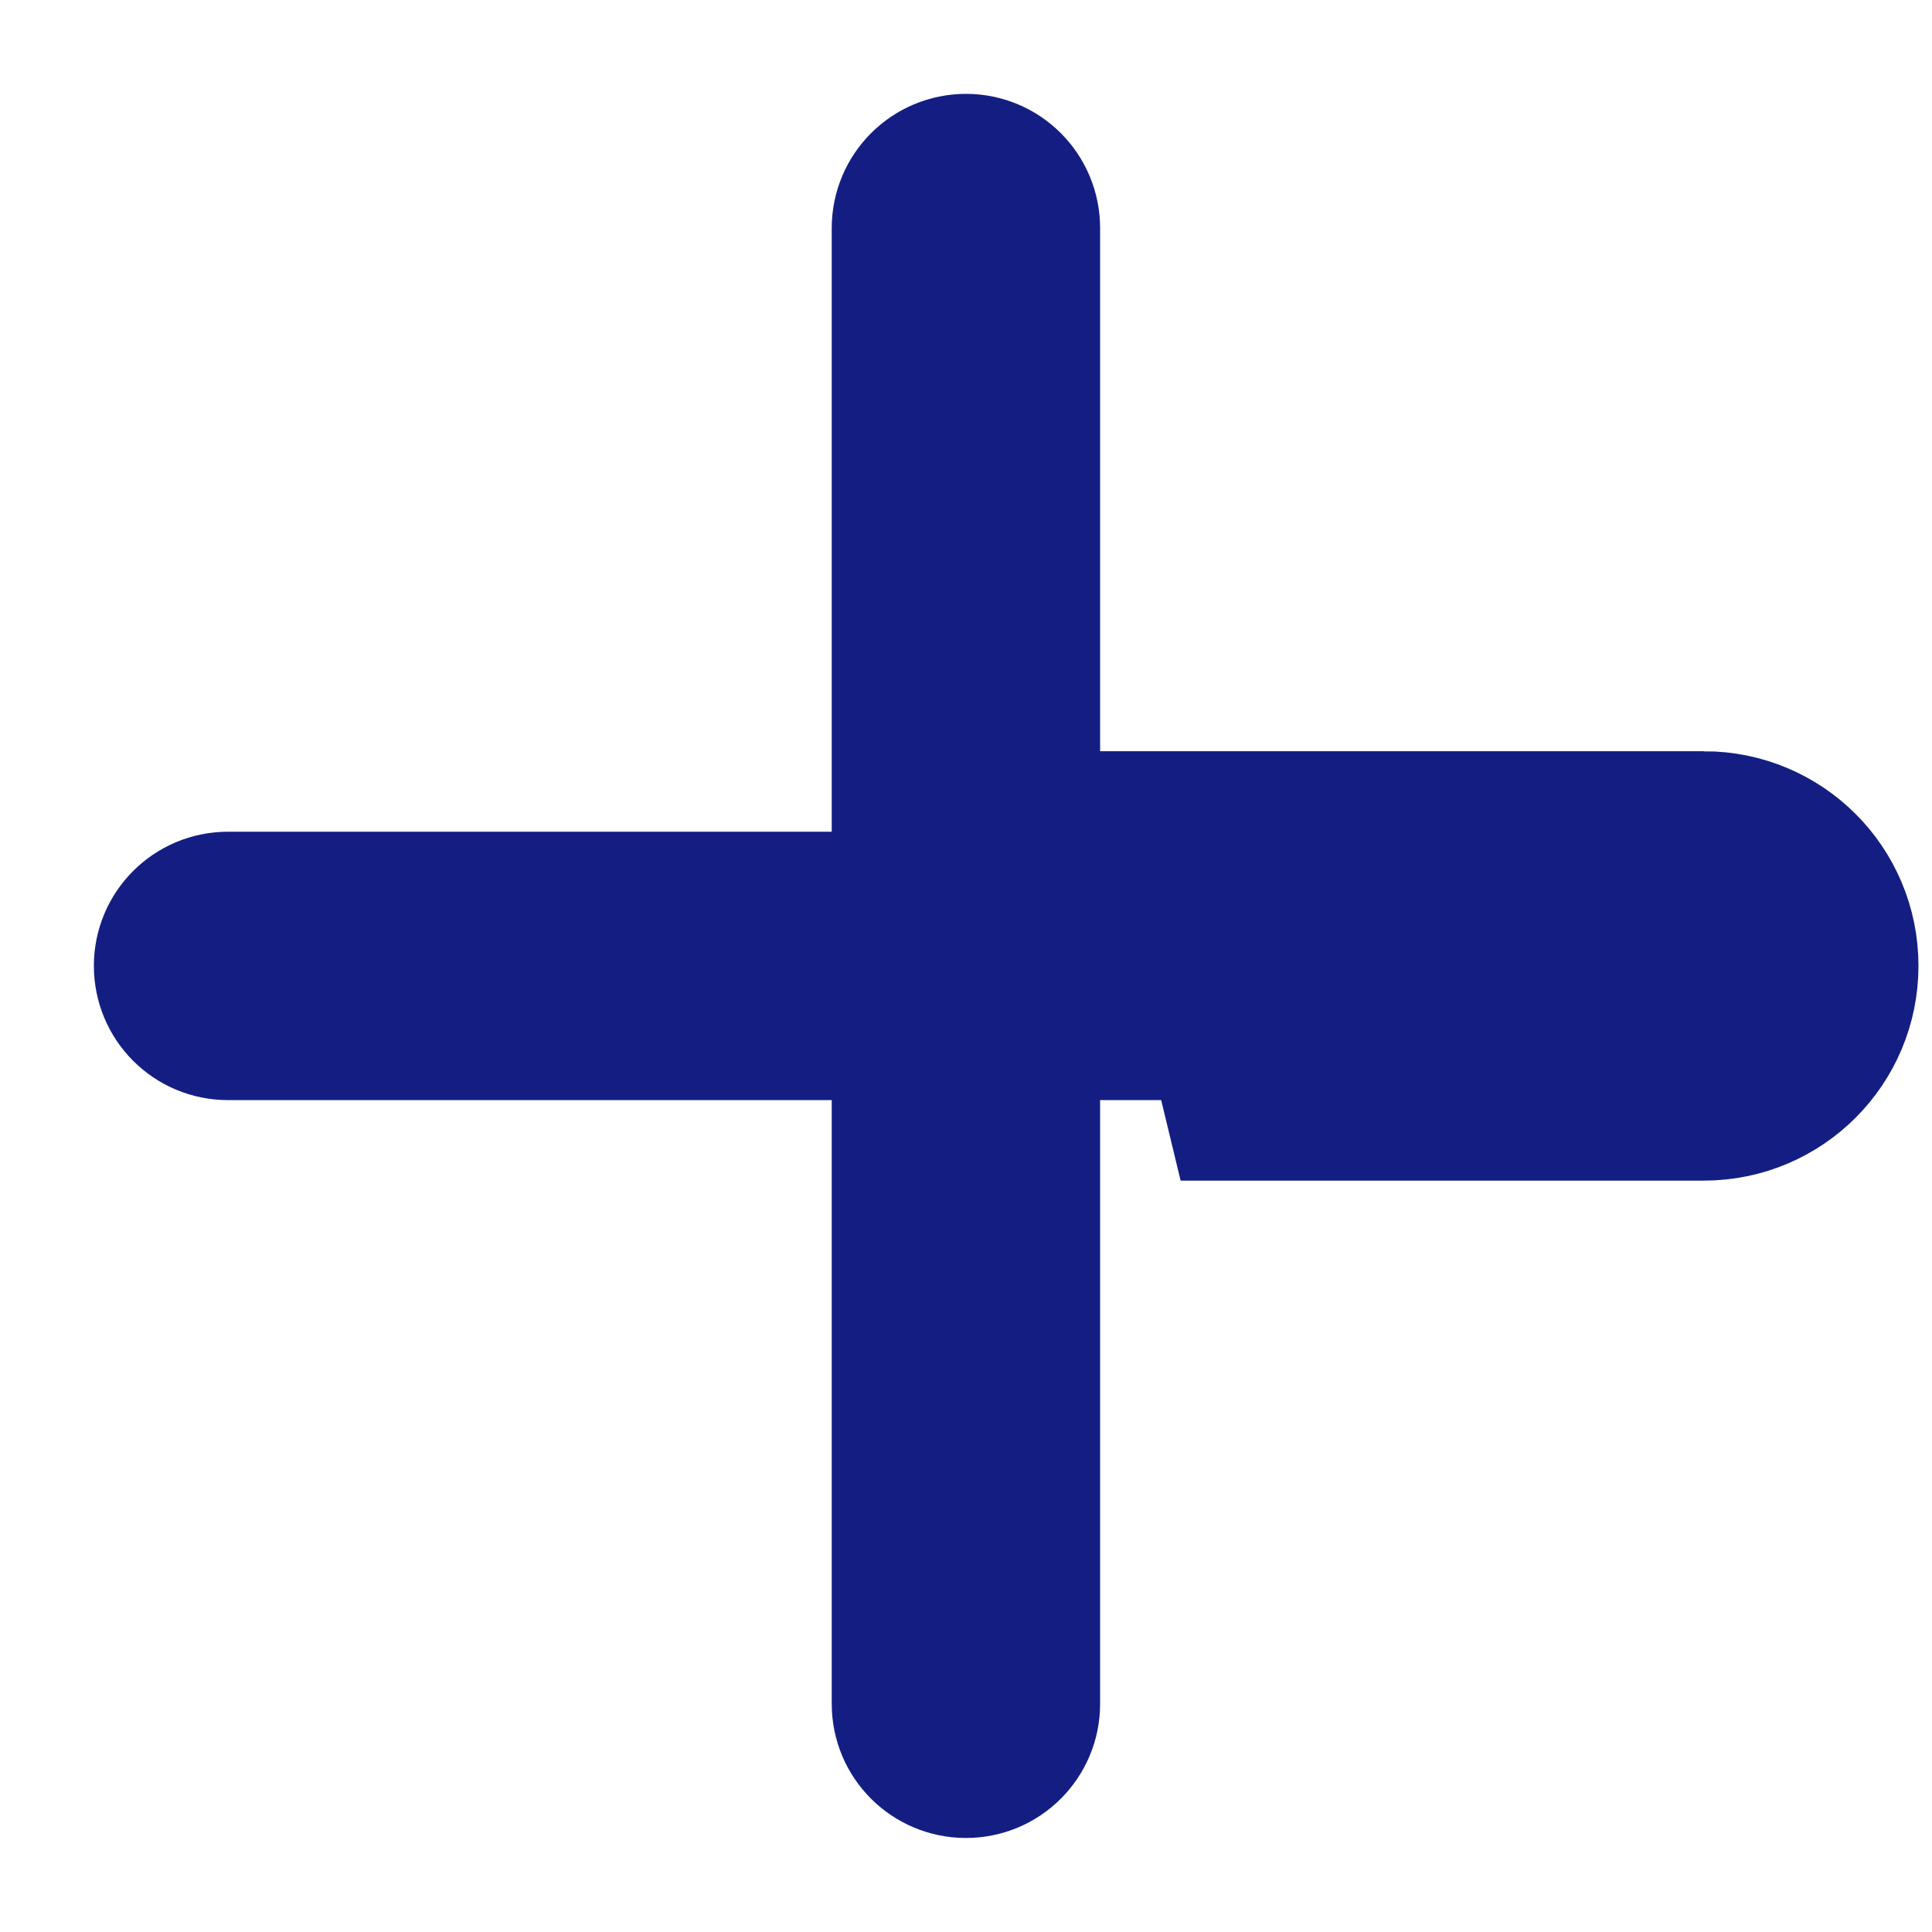
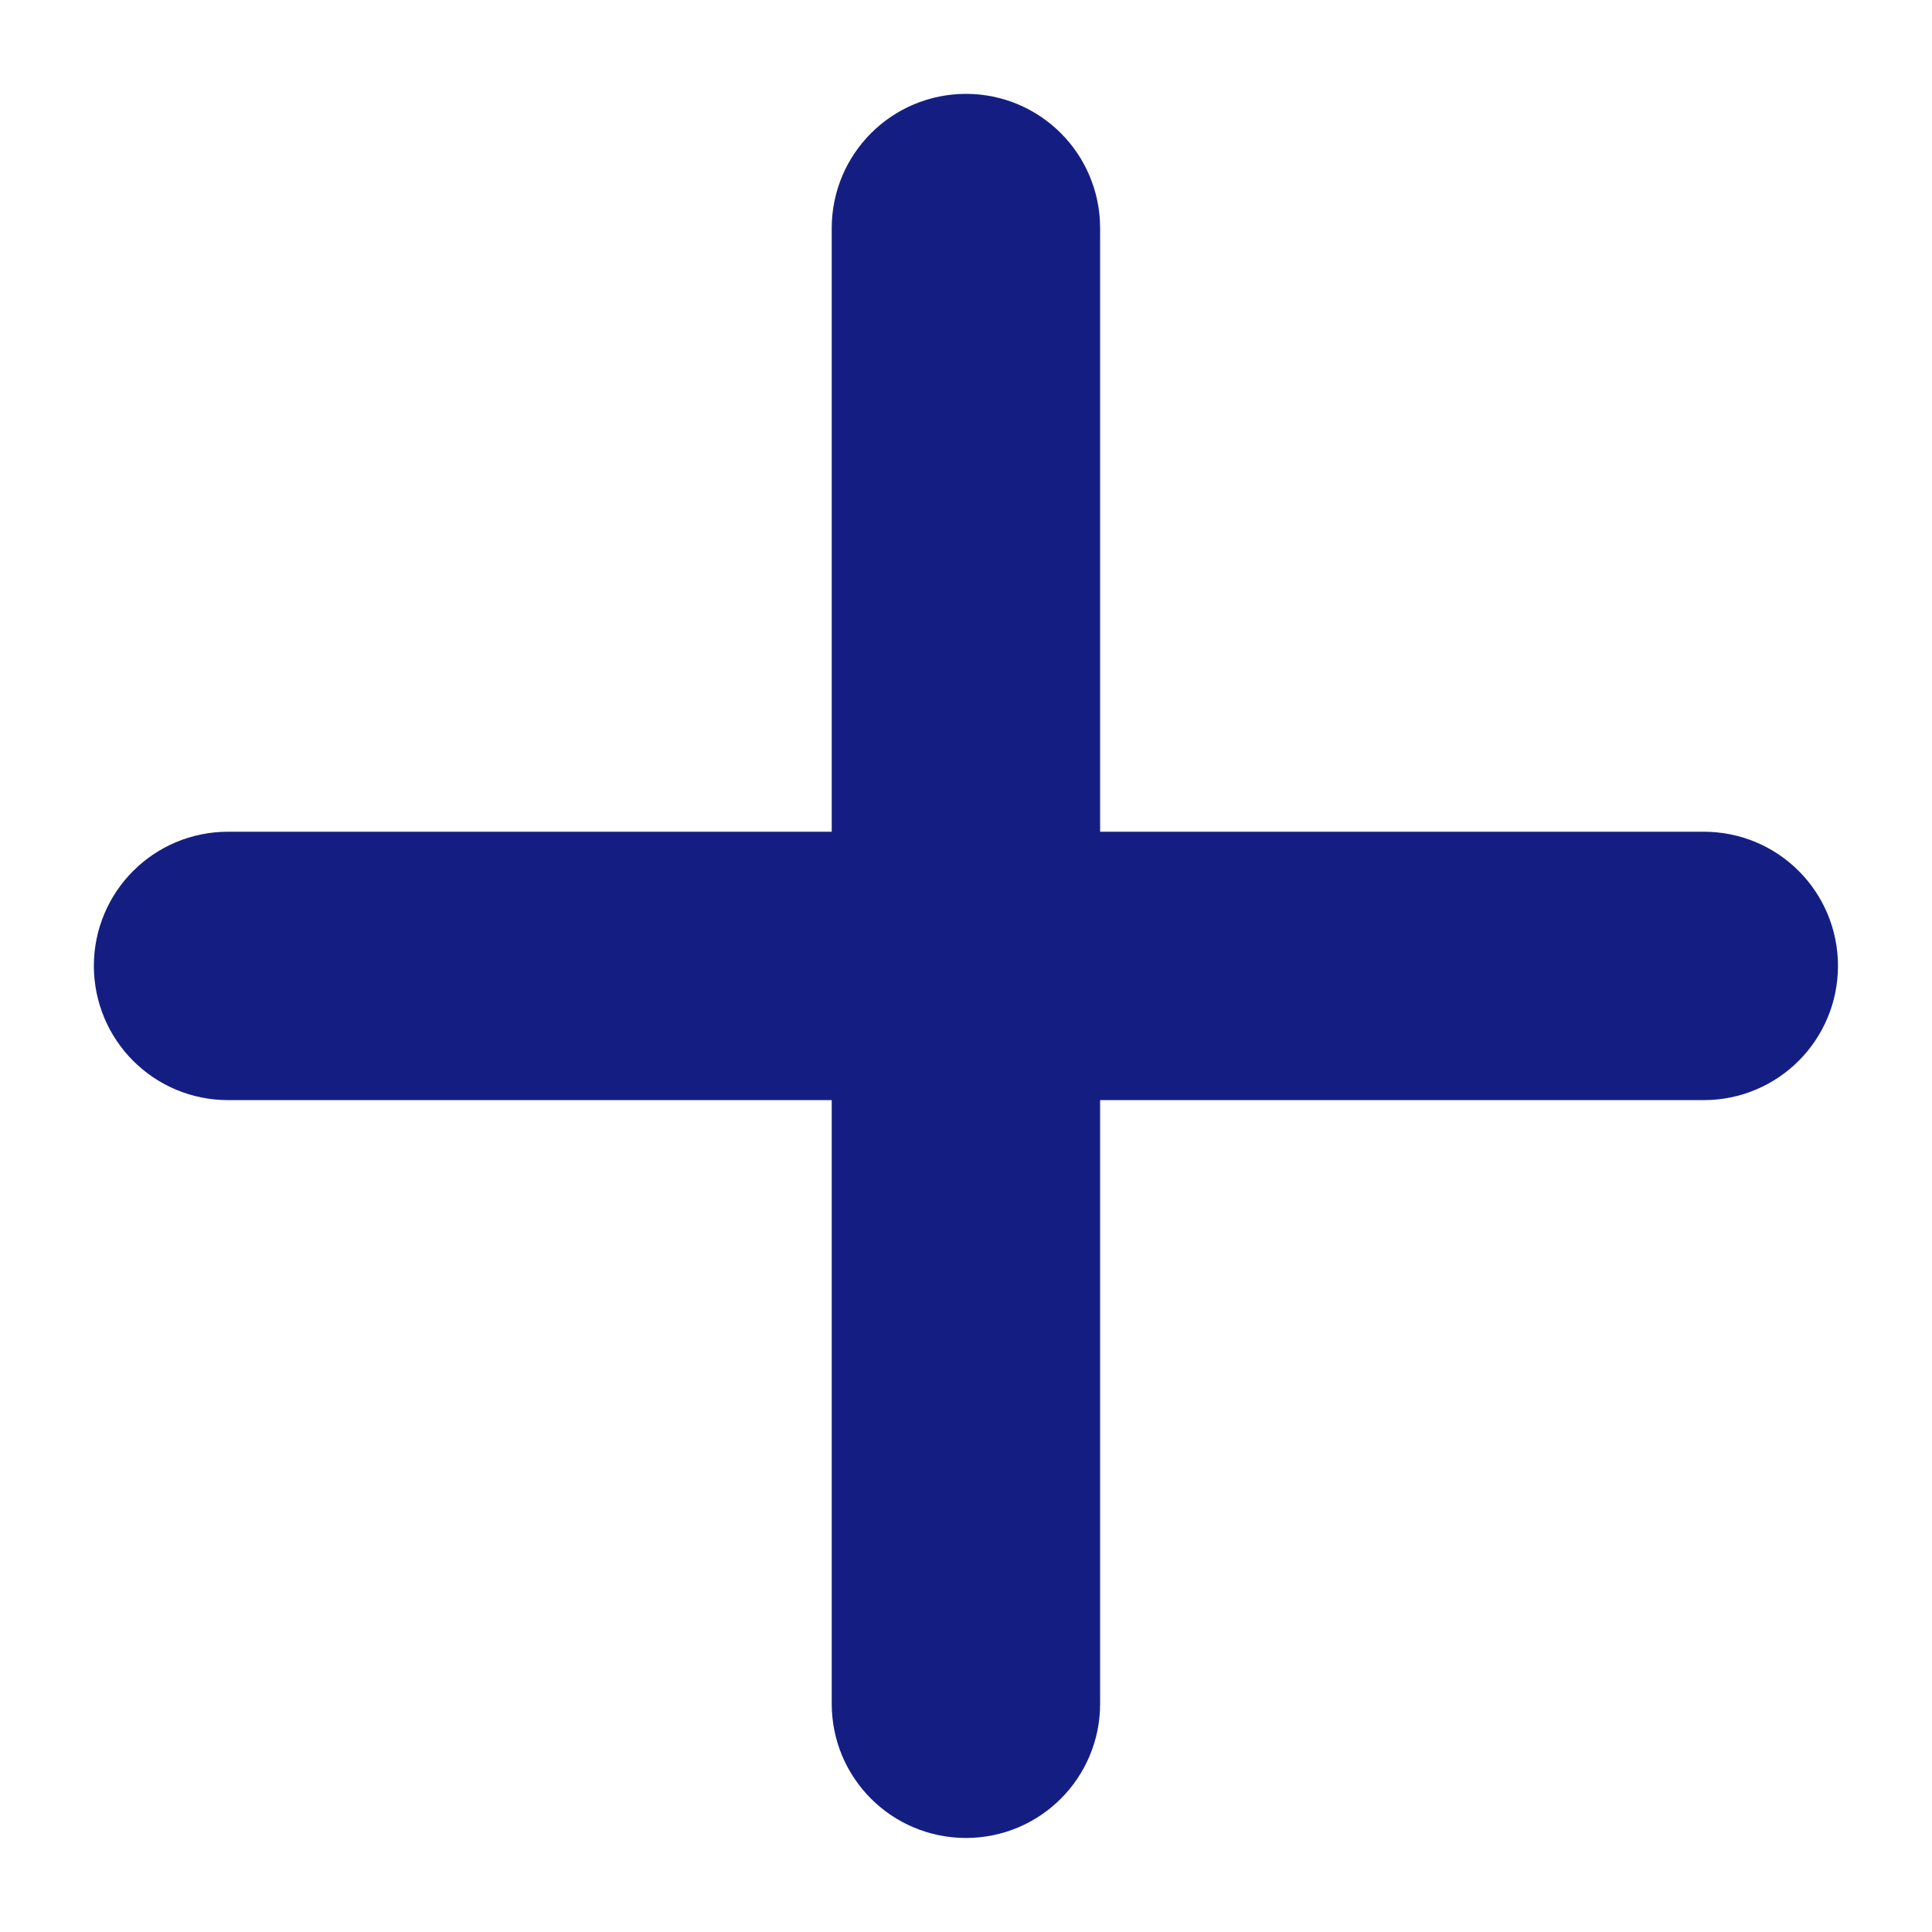
- <svg xmlns="http://www.w3.org/2000/svg" viewBox="0 0 12 12">
-   <path d="M10.583 5.166H7.333H6.833H10.583ZM10.583 5.166C11.044 5.166 11.416 5.538 11.416 5.999C11.416 6.46 11.043 6.833 10.583 6.833H7.333L10.583 5.166ZM6.833 6.333H6.333V6.833V10.583C6.333 10.767 6.184 10.916 6 10.916C5.815 10.916 5.666 10.767 5.666 10.583V6.833V6.333H5.166H1.416C1.232 6.333 1.083 6.184 1.083 5.999C1.083 5.815 1.232 5.666 1.416 5.666H5.166H5.666V5.166V1.417C5.666 1.232 5.816 1.083 6 1.083C6.184 1.083 6.333 1.232 6.333 1.417V5.166V5.666H6.833H10.583H10.583C10.768 5.666 10.916 5.815 10.916 5.999C10.916 6.184 10.767 6.333 10.583 6.333H6.833Z" fill="#64748B" stroke="#141E82" />
+ <svg xmlns="http://www.w3.org/2000/svg" width="12" height="12" viewBox="0 0 12 12" fill="none">
+   <path d="M6.833 6.333H6.333V6.833V10.583C6.333 10.767 6.184 10.916 6 10.916C5.815 10.916 5.666 10.767 5.666 10.583V6.833V6.333H5.166H1.416C1.232 6.333 1.083 6.184 1.083 5.999C1.083 5.815 1.232 5.666 1.416 5.666H5.166H5.666V5.166V1.417C5.666 1.232 5.816 1.083 6 1.083C6.184 1.083 6.333 1.232 6.333 1.417V5.166V5.666H6.833H10.583L10.583 5.666C10.768 5.666 10.916 5.815 10.916 5.999C10.916 6.184 10.767 6.333 10.583 6.333H6.833Z" fill="#64748B" stroke="#141E82" />
</svg>
